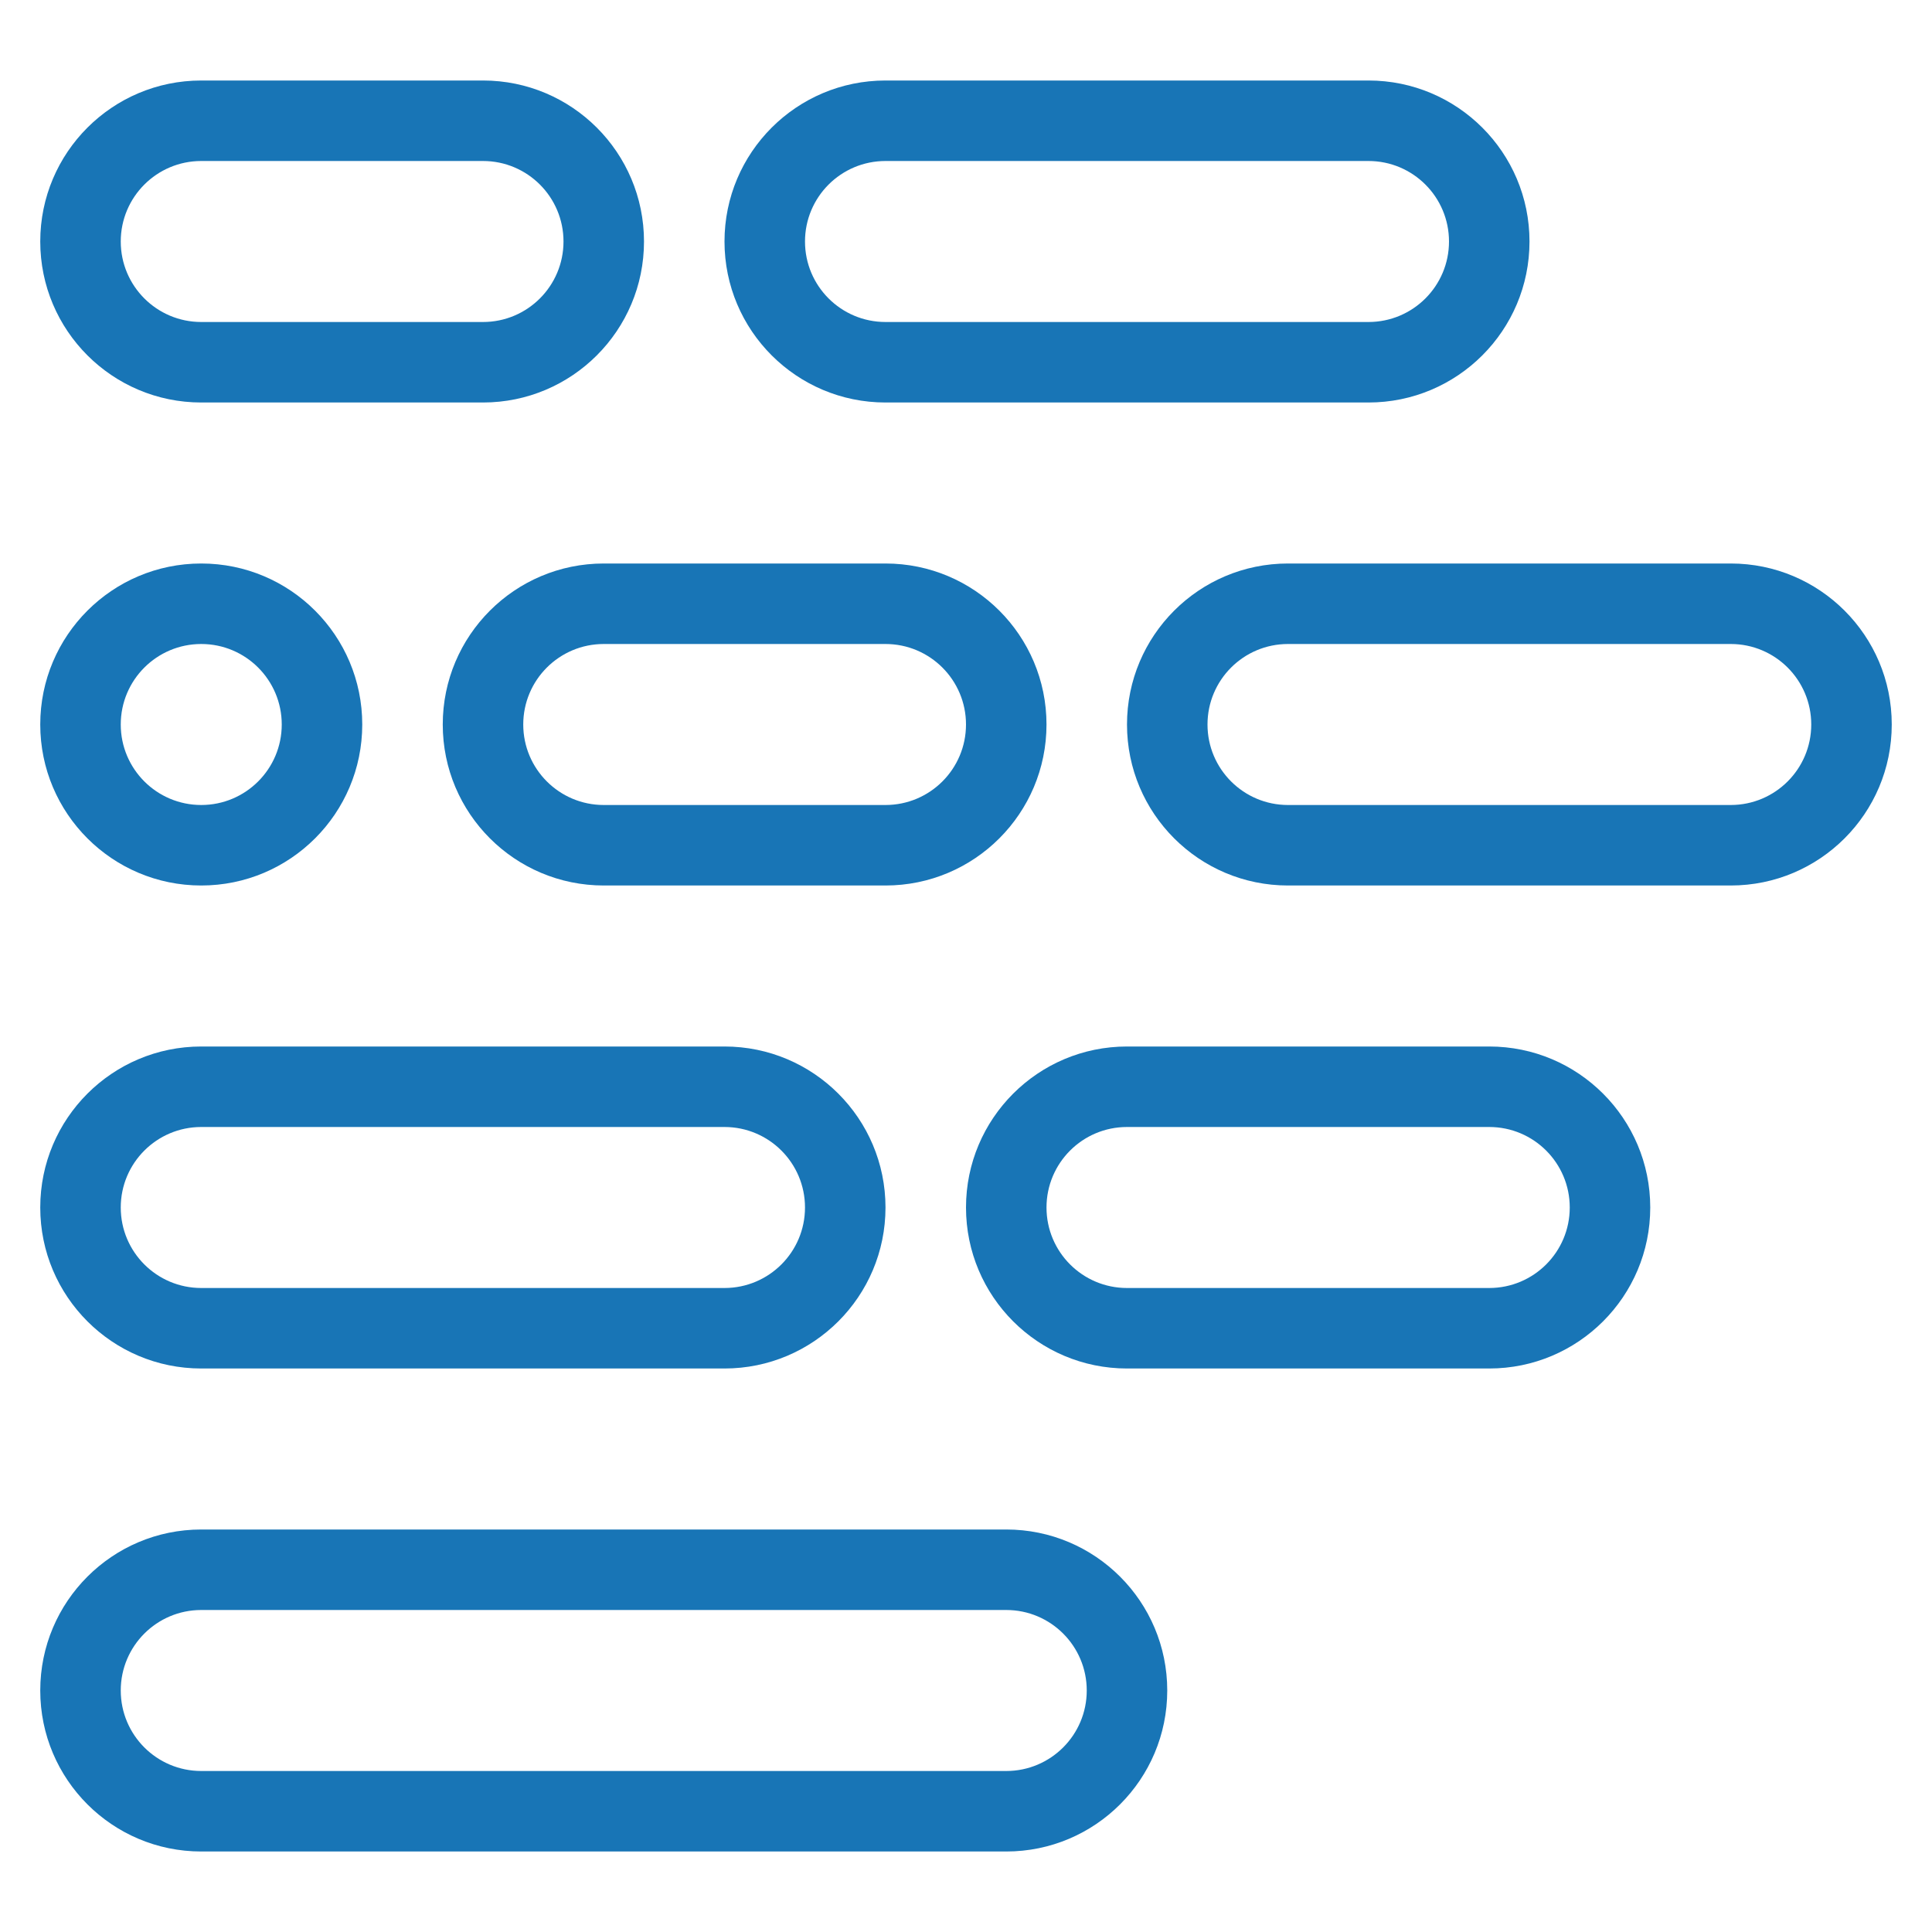
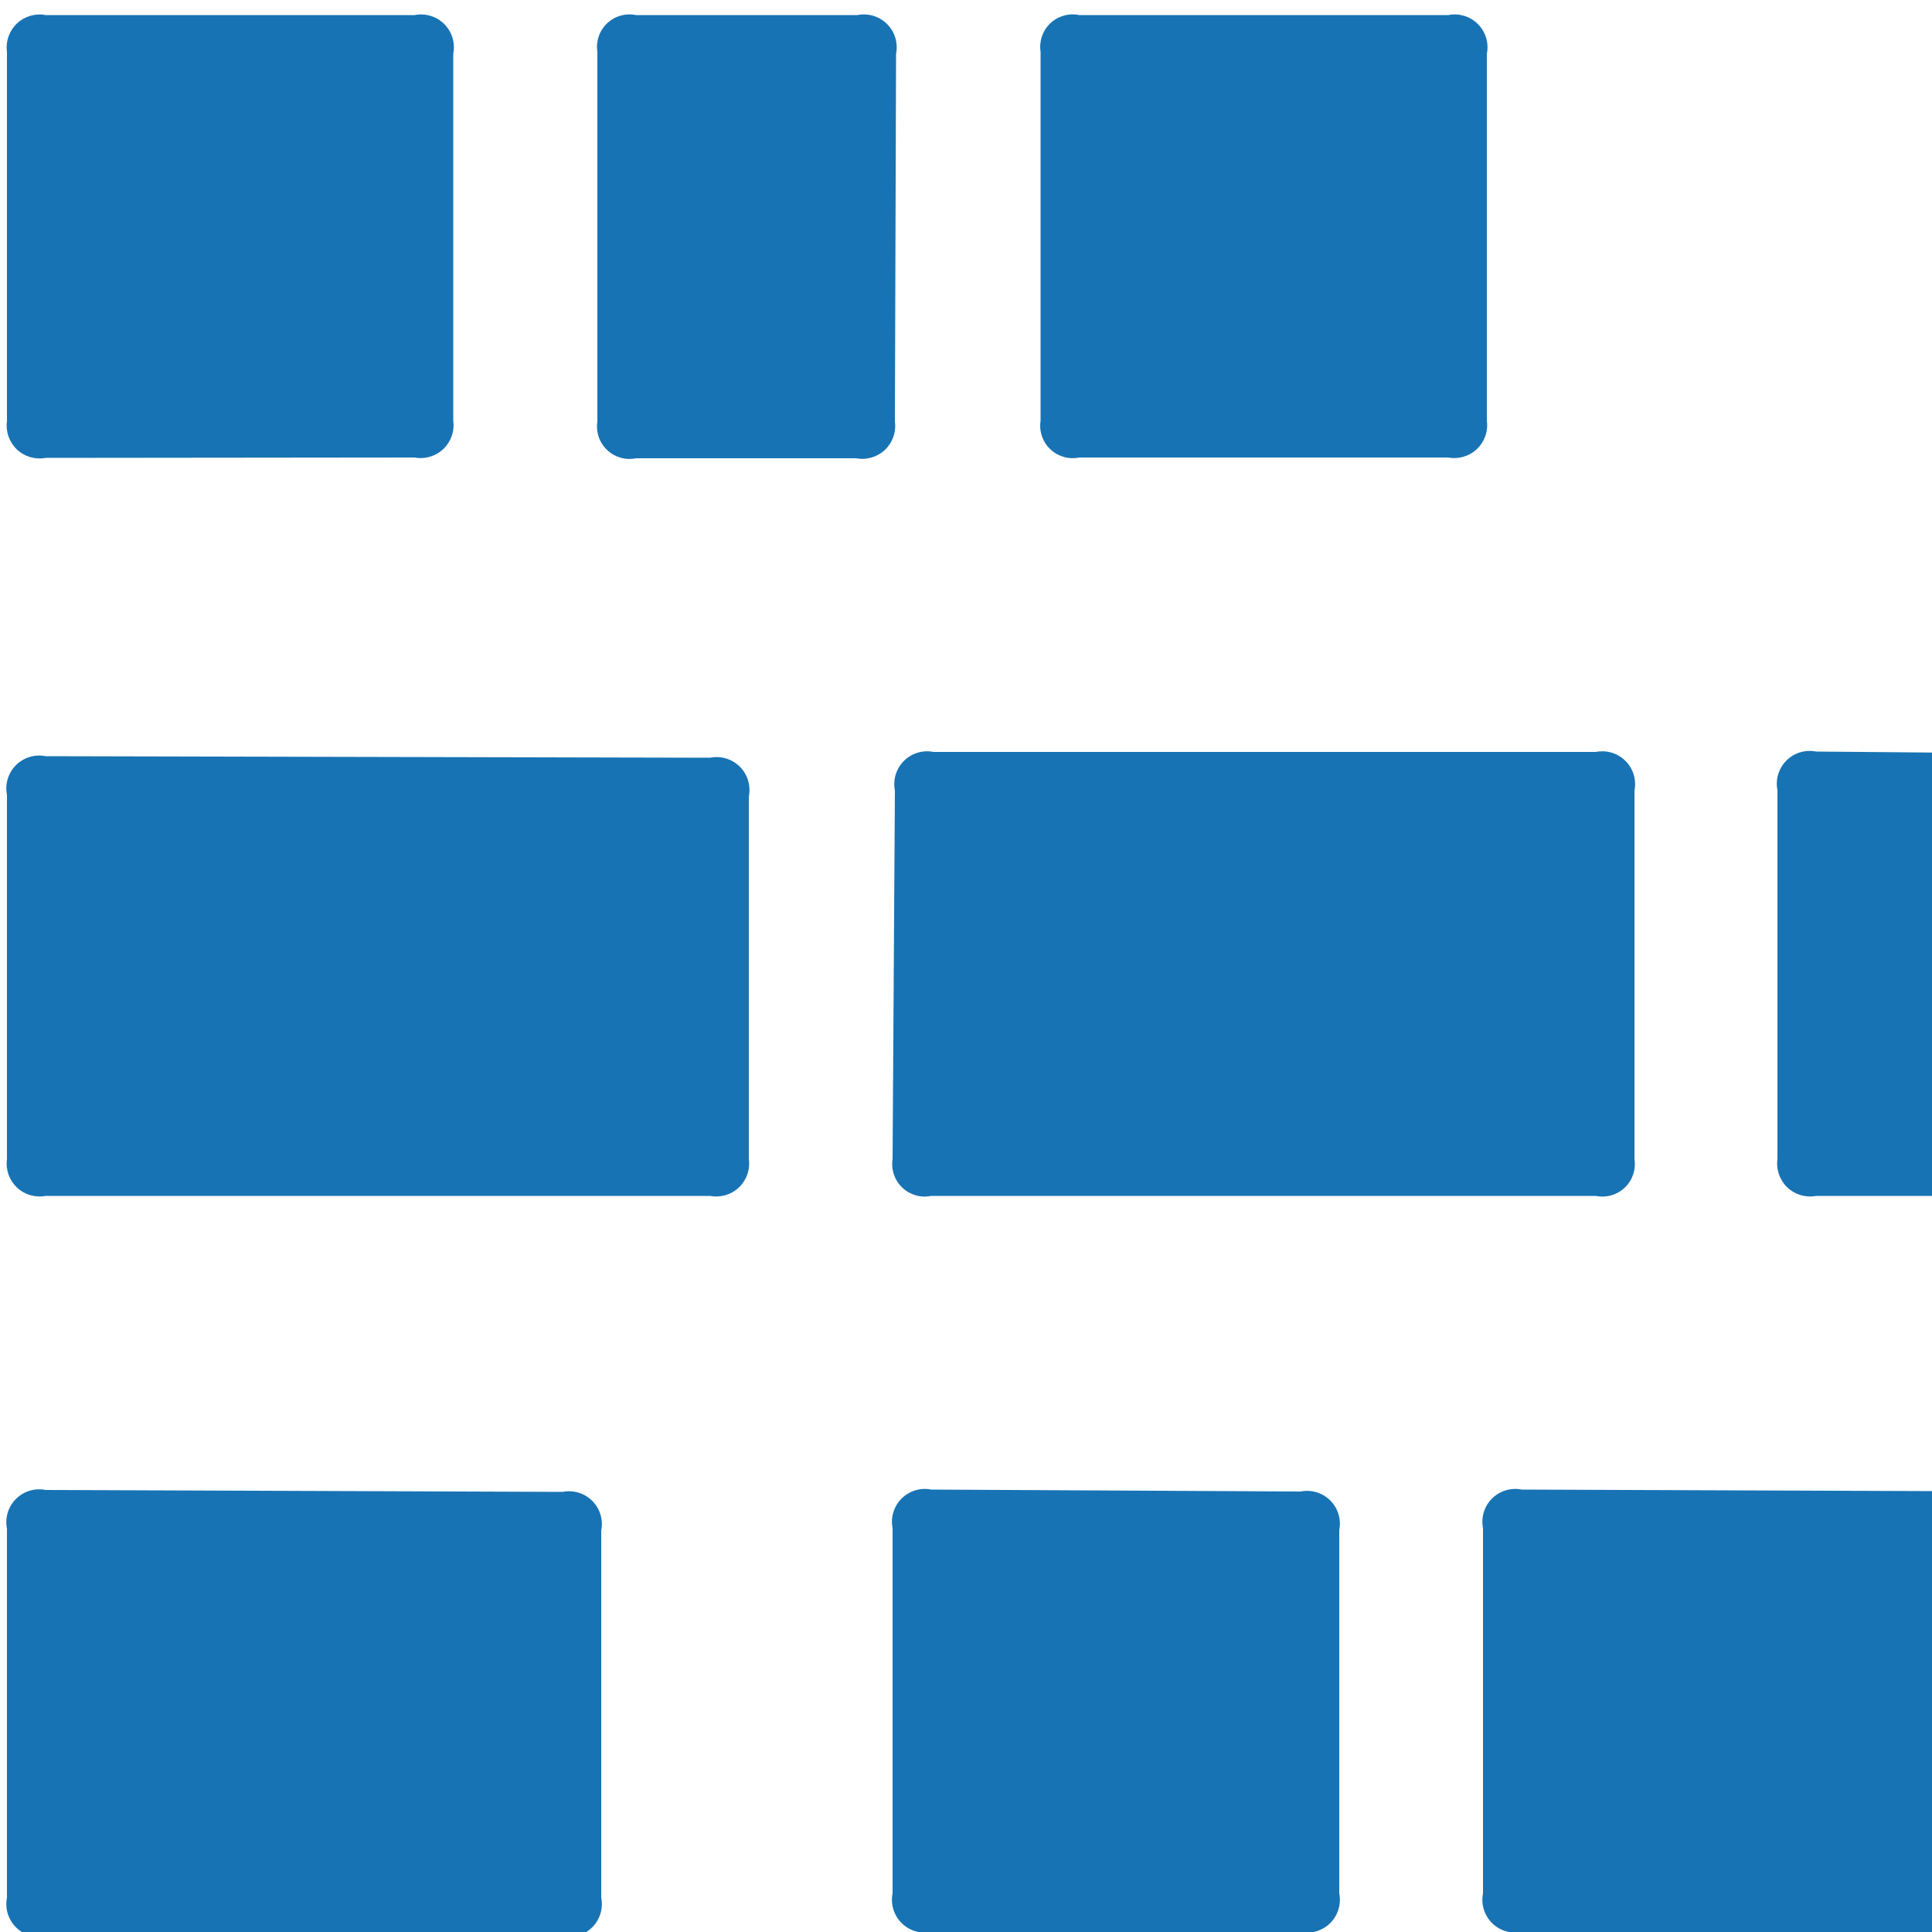
- <svg xmlns="http://www.w3.org/2000/svg" viewBox="0 0 48 48">
-   <g fill="#1875b6">
-     <path d="m12 10h-7a4 4 0 0 1 0-8h7a4 4 0 0 1 0 8zm-7-6a2 2 0 0 0 0 4h7a2 2 0 0 0 0-4z" />
-     <path d="m34 10h-12a4 4 0 0 1 0-8h12a4 4 0 0 1 0 8zm-12-6a2 2 0 0 0 0 4h12a2 2 0 0 0 0-4z" />
-     <path d="m5 22a4 4 0 1 1 4-4 4 4 0 0 1 -4 4zm0-6a2 2 0 1 0 2 2 2 2 0 0 0 -2-2z" />
-     <path d="m22 22h-7a4 4 0 0 1 0-8h7a4 4 0 0 1 0 8zm-7-6a2 2 0 0 0 0 4h7a2 2 0 0 0 0-4z" />
-     <path d="m43 22h-11a4 4 0 0 1 0-8h11a4 4 0 0 1 0 8zm-11-6a2 2 0 0 0 0 4h11a2 2 0 0 0 0-4z" />
-     <path d="m18 34h-13a4 4 0 0 1 0-8h13a4 4 0 0 1 0 8zm-13-6a2 2 0 0 0 0 4h13a2 2 0 0 0 0-4z" />
-     <path d="m37 34h-9a4 4 0 0 1 0-8h9a4 4 0 0 1 0 8zm-9-6a2 2 0 0 0 0 4h9a2 2 0 0 0 0-4z" />
-     <path d="m25 46h-20a4 4 0 0 1 0-8h20a4 4 0 0 1 0 8zm-20-6a2 2 0 0 0 0 4h20a2 2 0 0 0 0-4z" />
-   </g>
+ <svg xmlns="http://www.w3.org/2000/svg" viewBox="0 0 50 50">
+   <path d="M1.18 11.85a.85.85 0 0 1-1-.95V1.34a.85.85 0 0 1 1-.95h9.55a.85.85 0 0 1 1 1v9.5a.85.85 0 0 1-1 .95zm17.2 7.76a.85.85 0 0 1 1 1V30a.85.85 0 0 1-1 .95H1.18a.85.85 0 0 1-1-.95v-9.43a.85.85 0 0 1 1-1zm-3.82 19a.85.85 0 0 1 1 1v9.5a.85.85 0 0 1-1 1H1.18a.85.85 0 0 1-1-1v-9.55a.85.85 0 0 1 1-1zm8.6-27.7a.85.85 0 0 1-1 .95h-5.7a.84.84 0 0 1-1-.95V1.34a.84.84 0 0 1 1-.95h5.73a.85.85 0 0 1 1 1zm0 9.55a.85.85 0 0 1 1-1H41.3a.85.85 0 0 1 1 1V30a.84.84 0 0 1-1 .95H24.1a.84.84 0 0 1-1-.95zm10.5 18.14a.85.85 0 0 1 1 1V49a.85.85 0 0 1-1 1H24.1a.85.85 0 0 1-1-1v-9.45a.85.85 0 0 1 1-1zm-5.73-26.76a.84.84 0 0 1-1-.95V1.34a.84.84 0 0 1 1-.95h9.55a.85.85 0 0 1 1 1v9.5a.85.85 0 0 1-1 .95zM52.76 38.6a.85.85 0 0 1 1 1V49a.85.85 0 0 1-1 1H39.38a.85.85 0 0 1-1-1v-9.45a.85.85 0 0 1 1-1zm0-19.1a.85.85 0 0 1 1 1V30a.84.84 0 0 1-1 .95H47a.85.85 0 0 1-1-.95v-9.55a.85.85 0 0 1 1-1z" fill="#1873b4" />
</svg>
